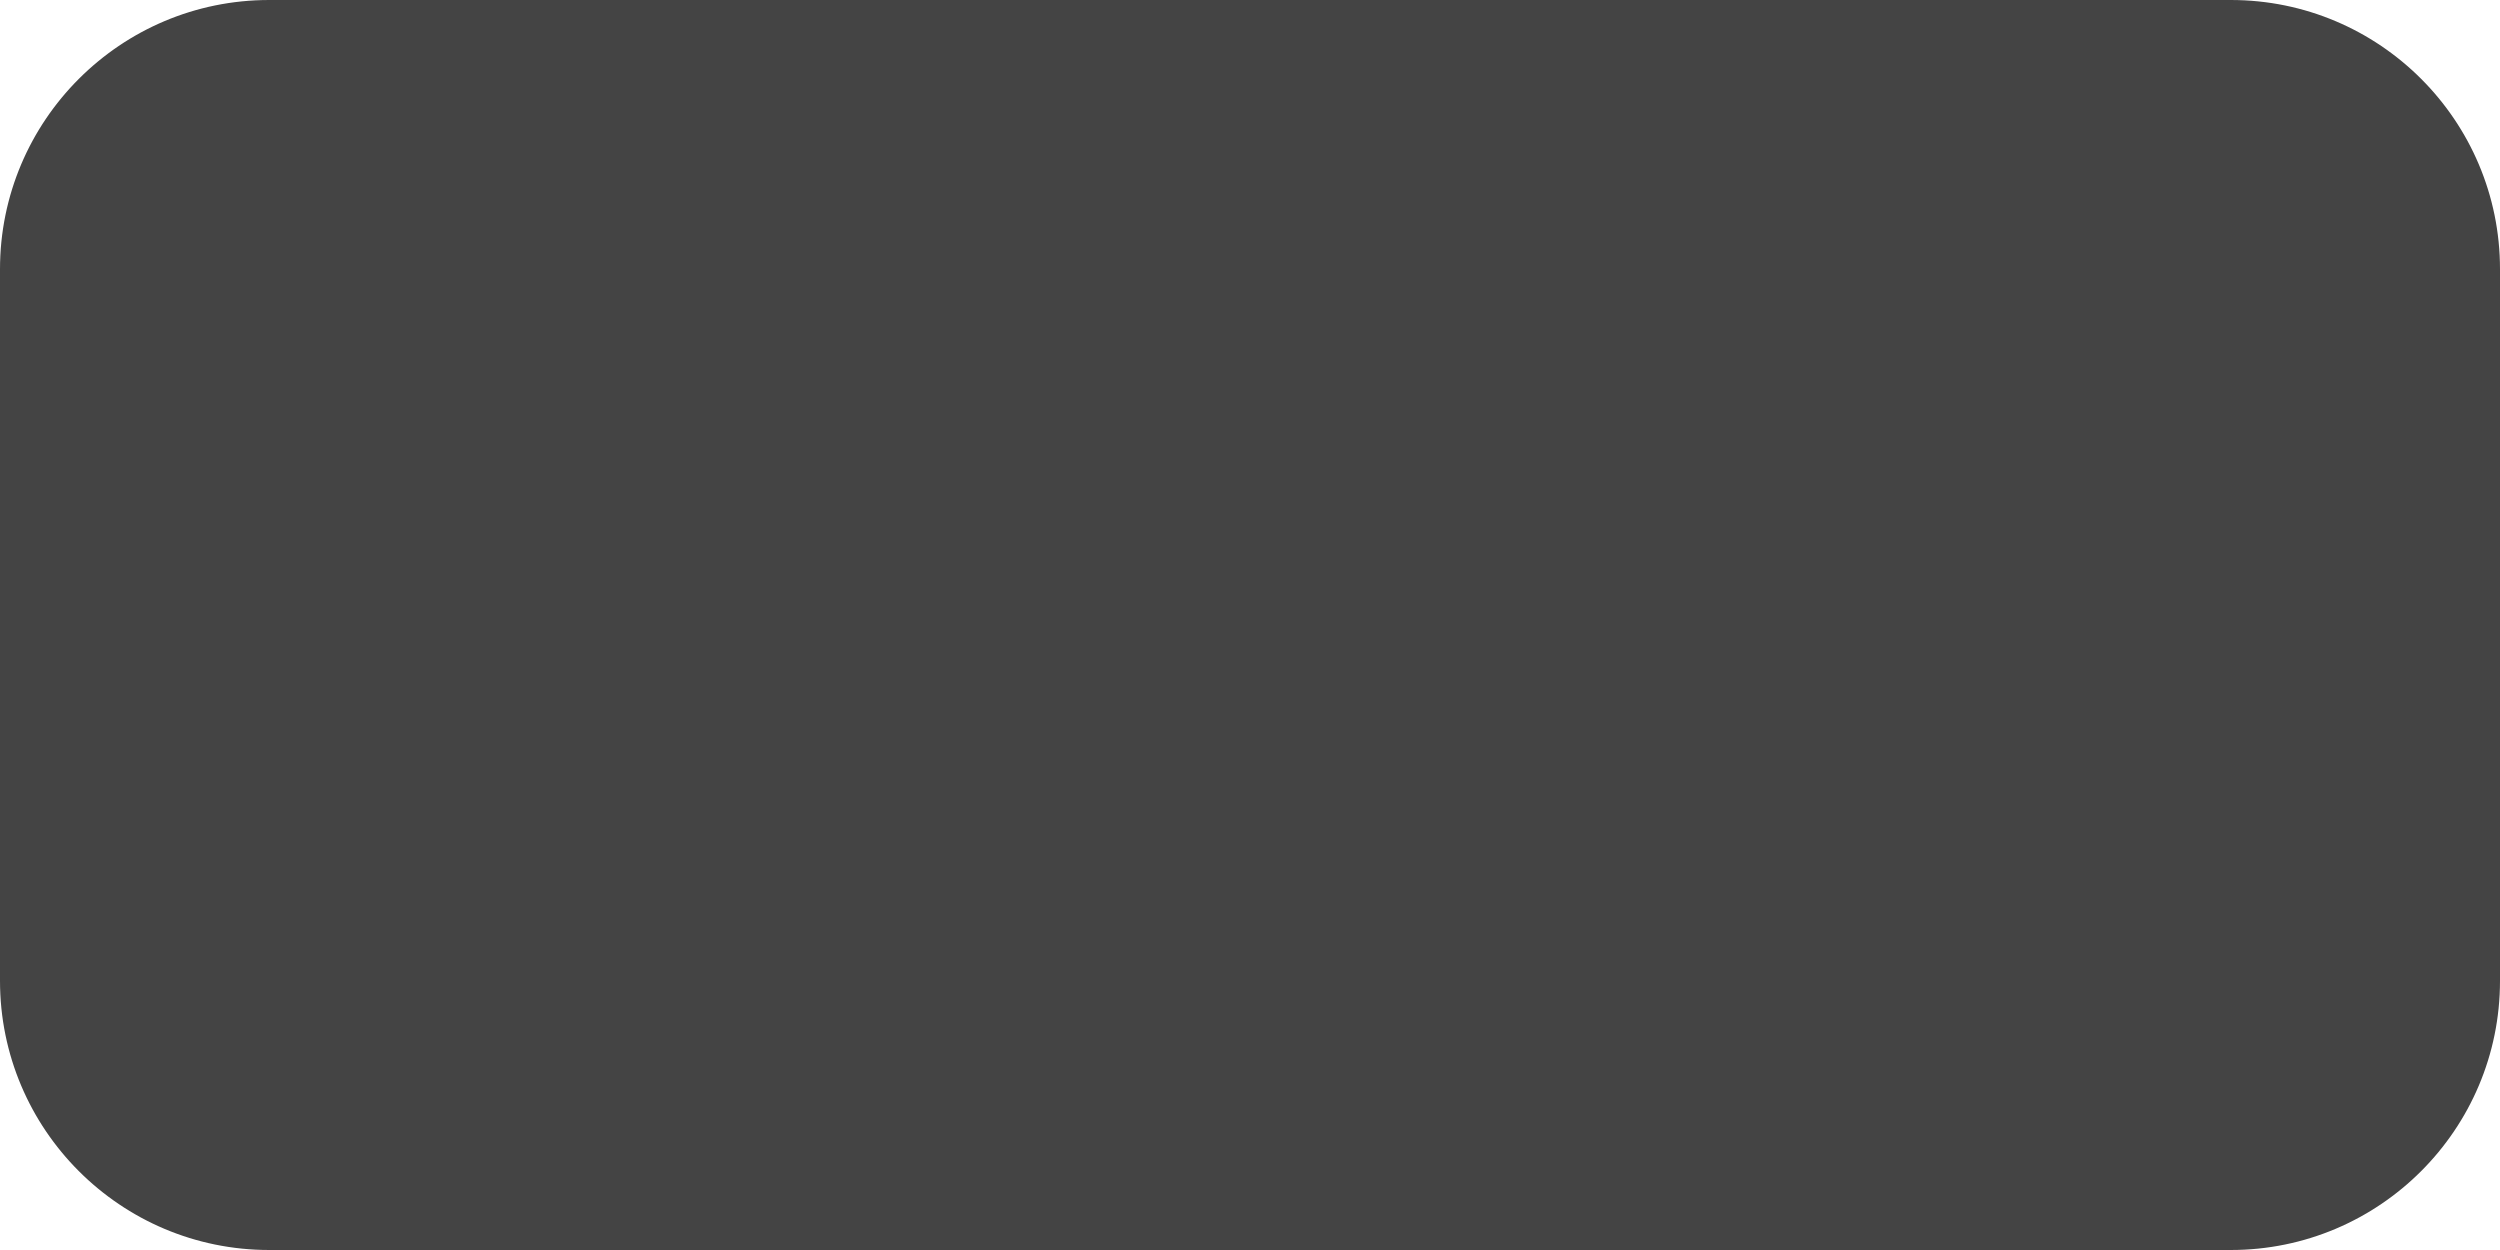
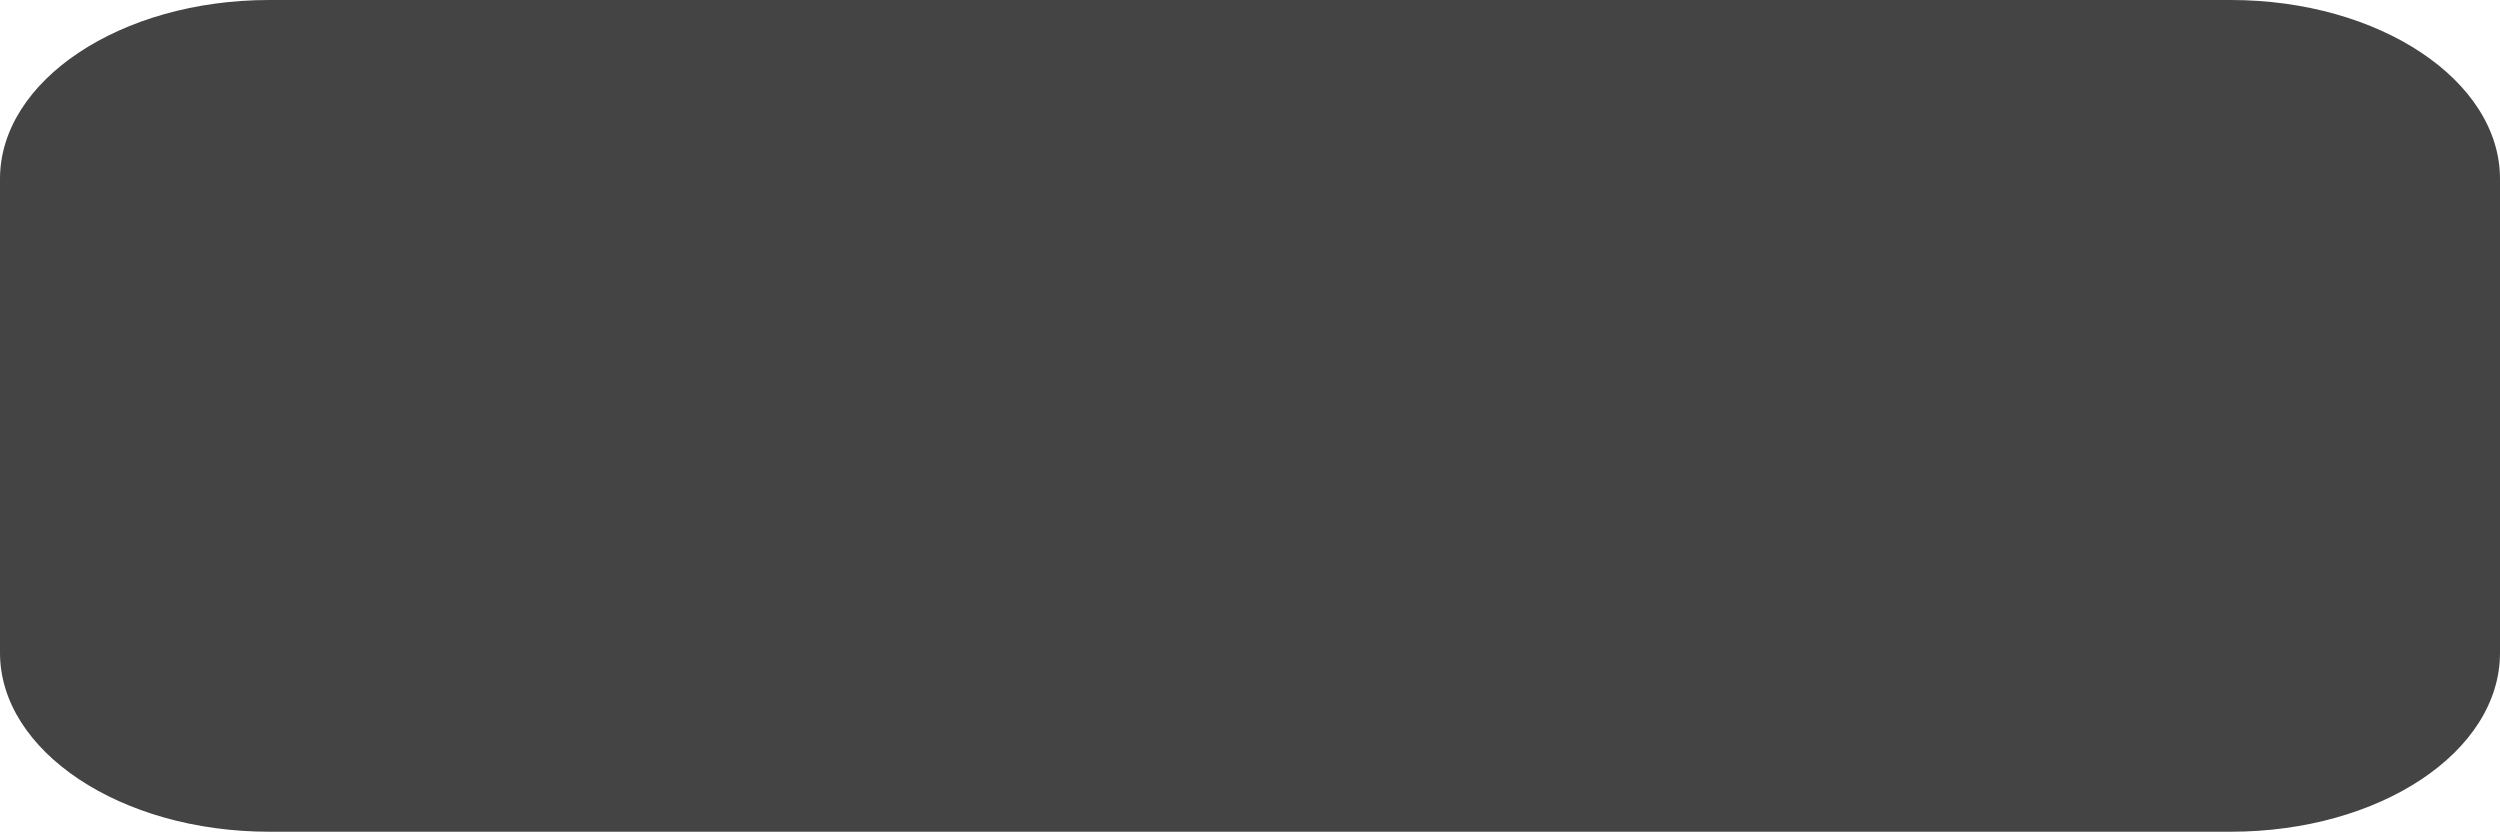
- <svg xmlns="http://www.w3.org/2000/svg" preserveAspectRatio="none" width="260" height="130" viewBox="0 0 260 130">
-   <rect id="Rectangle_6" data-name="Rectangle 6" width="260" height="130" rx="28" fill="#444" />
+ <svg xmlns="http://www.w3.org/2000/svg" version="1.1" id="Layer_1" x="0px" y="0px" viewBox="0 0 260 86.5" style="enable-background:new 0 0 260 86.5;" xml:space="preserve">
+   <style type="text/css">
+ 	.st0{fill:#444444;}
+ </style>
+   <path id="Rectangle_6" class="st0" d="M28,0h204c15.5,0,28,8.4,28,18.6v49.3c0,10.3-12.5,18.6-28,18.6H28c-15.5,0-28-8.4-28-18.6  V18.6C0,8.4,12.5,0,28,0z" />
</svg>
